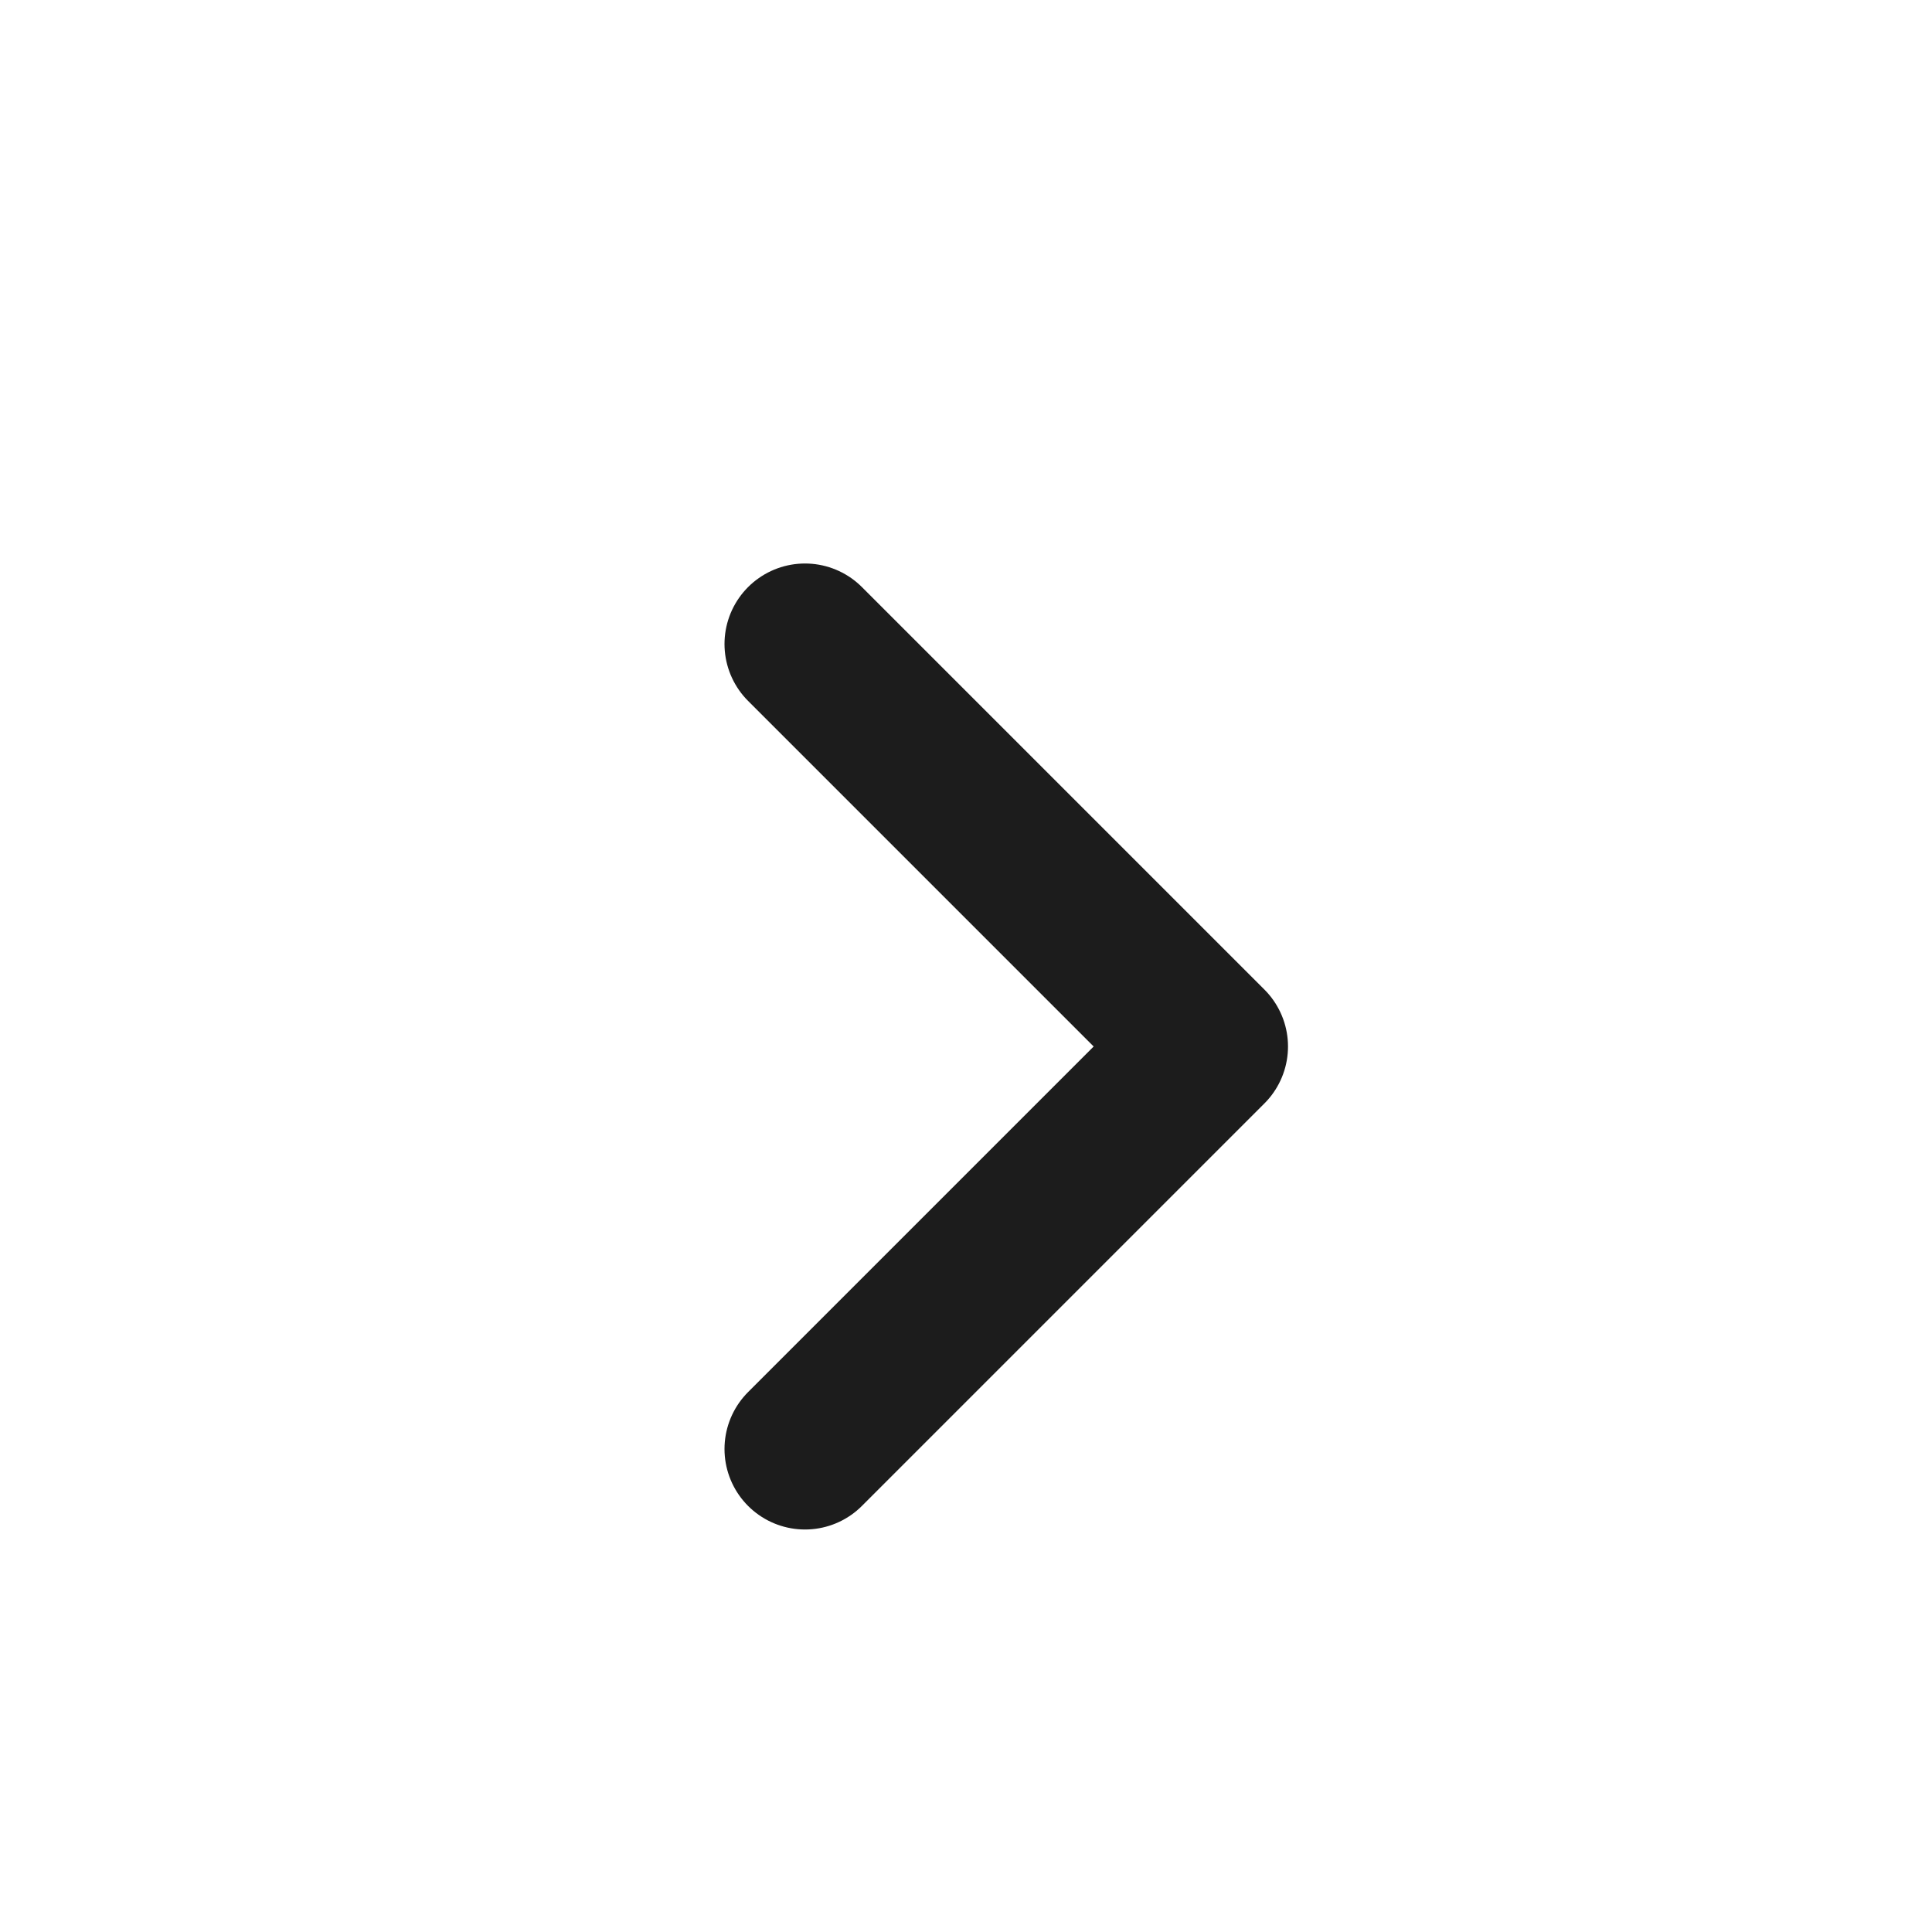
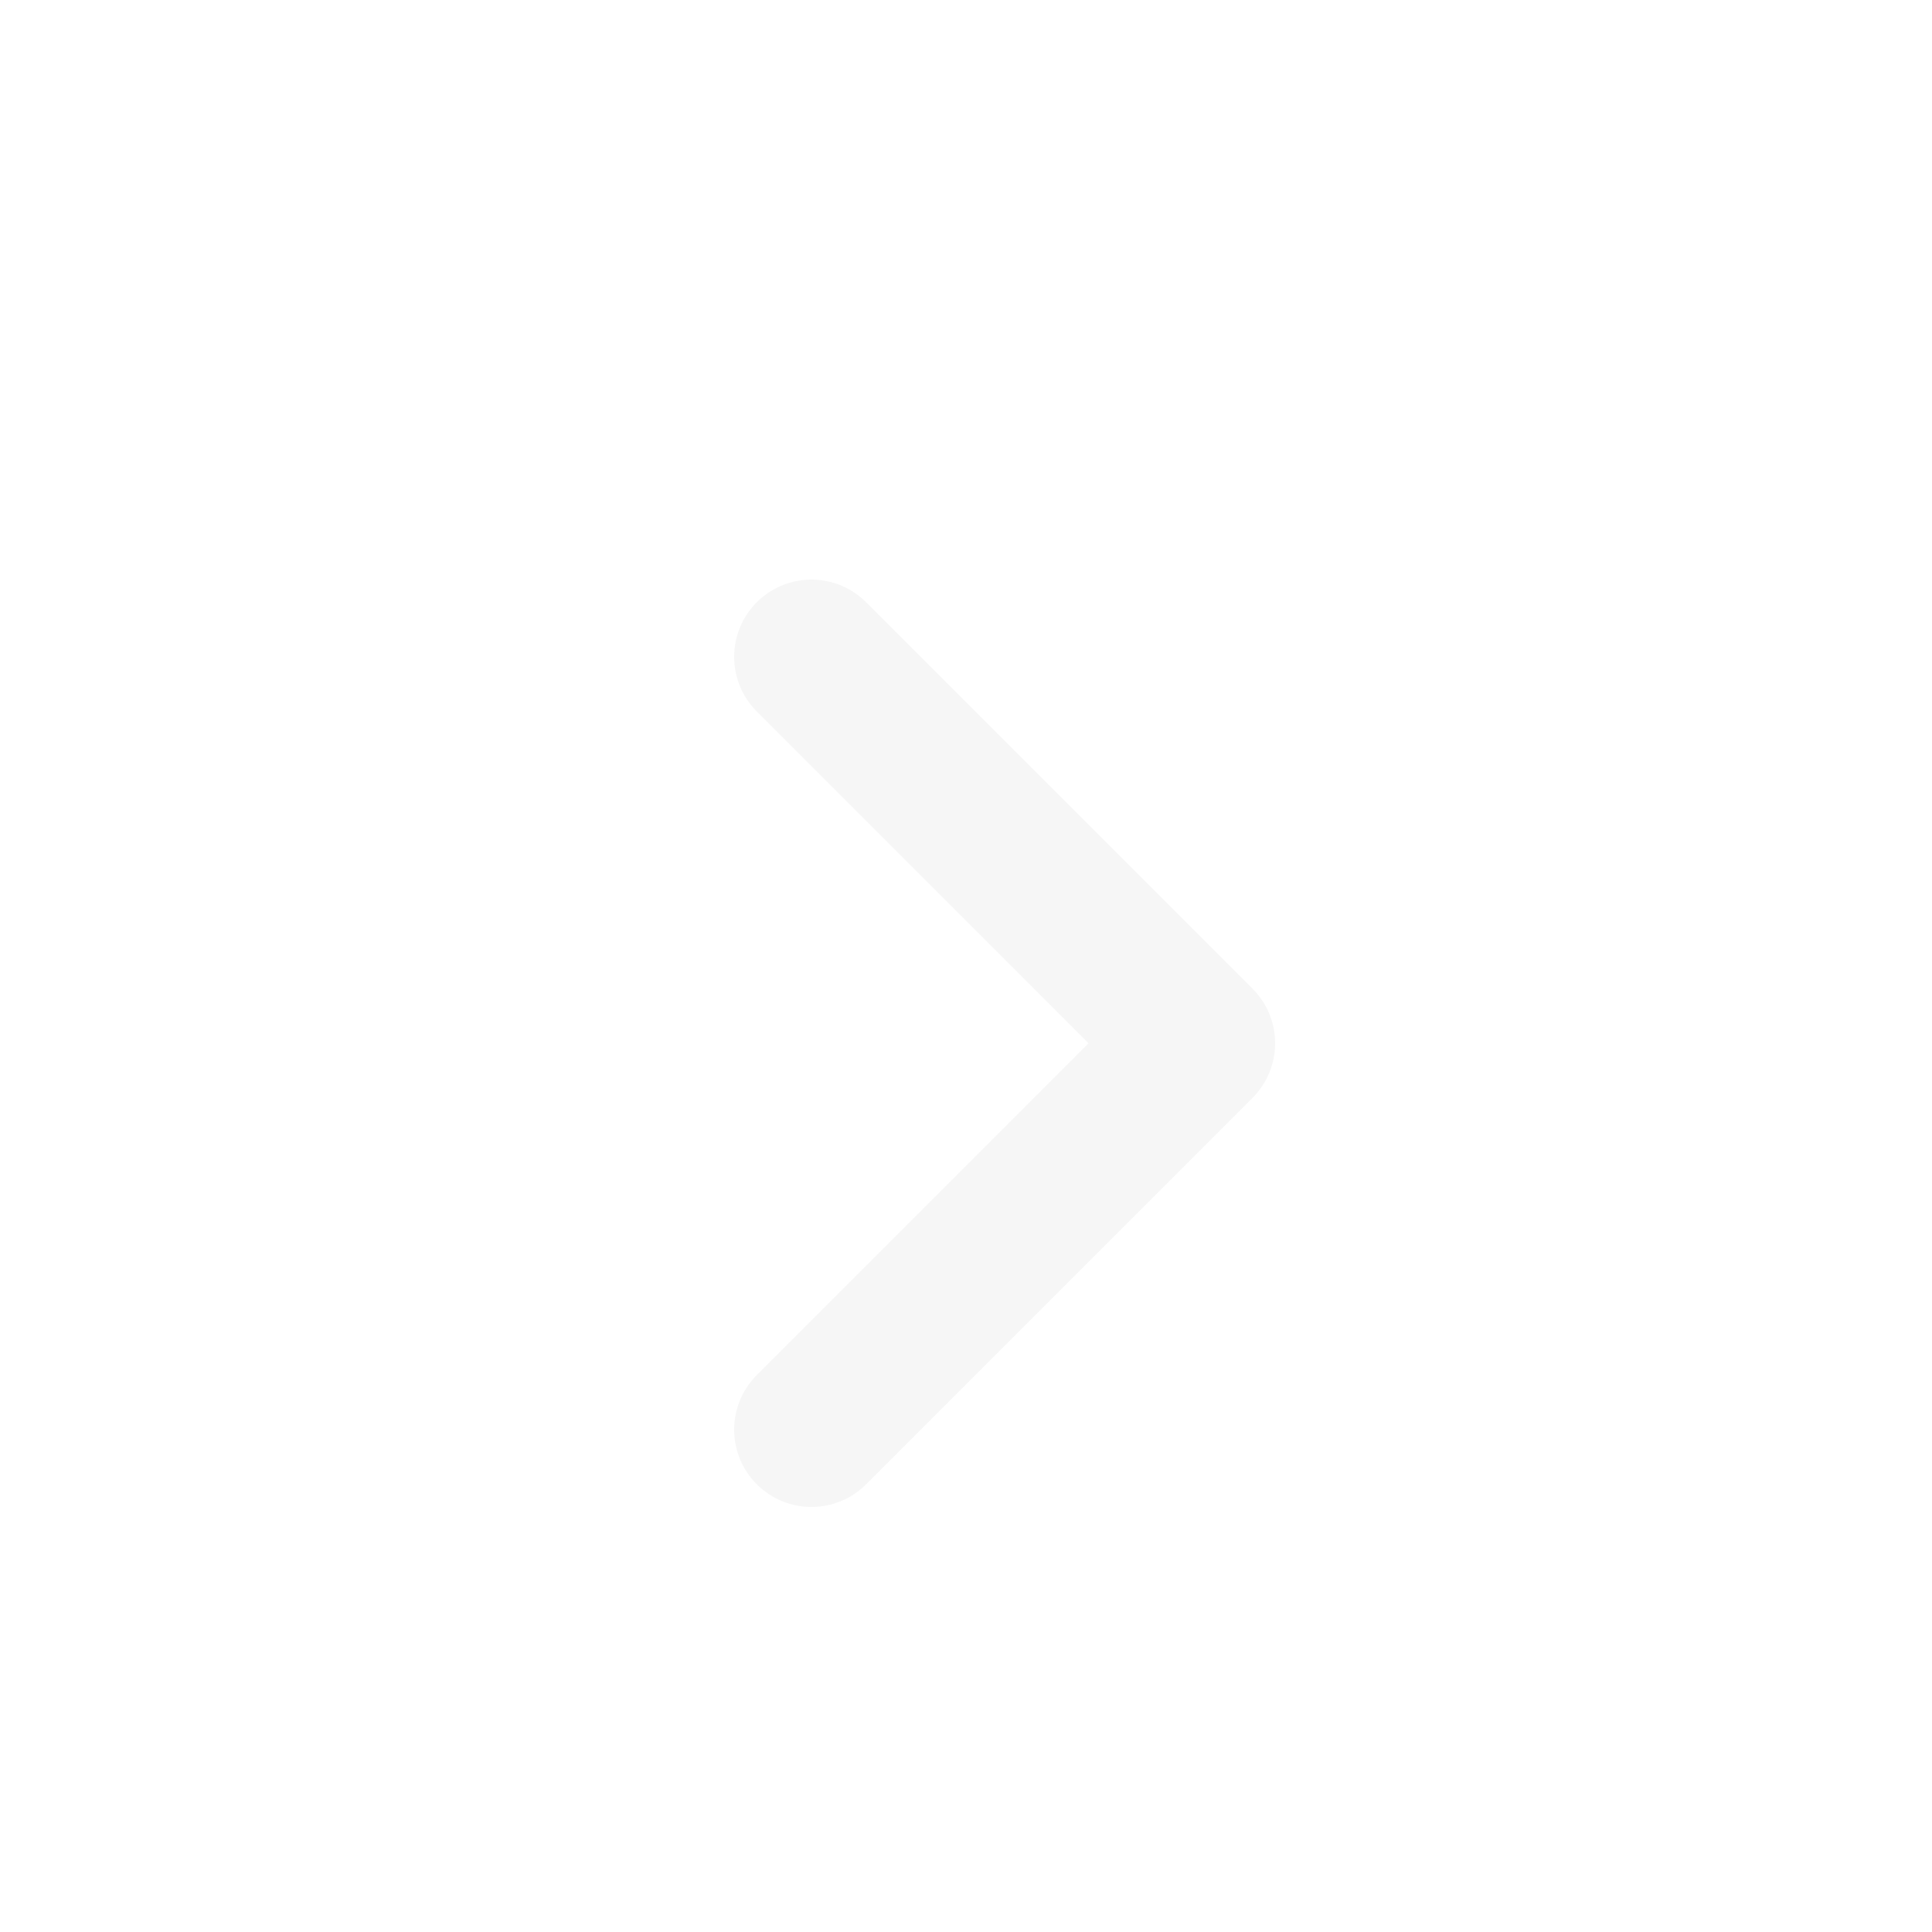
- <svg xmlns="http://www.w3.org/2000/svg" width="24" height="24" viewBox="0 0 24 24" fill="none">
-   <path d="M10 18L15 13L10 8" stroke="#1C1C1C" stroke-width="2" stroke-linecap="round" stroke-linejoin="round" />
+ <svg xmlns="http://www.w3.org/2000/svg" width="25" height="25" viewBox="0 0 25 25" fill="none">
+   <path d="M10.5 18.5L15.5 13.5L10.5 8.5" stroke="#F6F6F6" stroke-width="2" stroke-linecap="round" stroke-linejoin="round" />
</svg>
